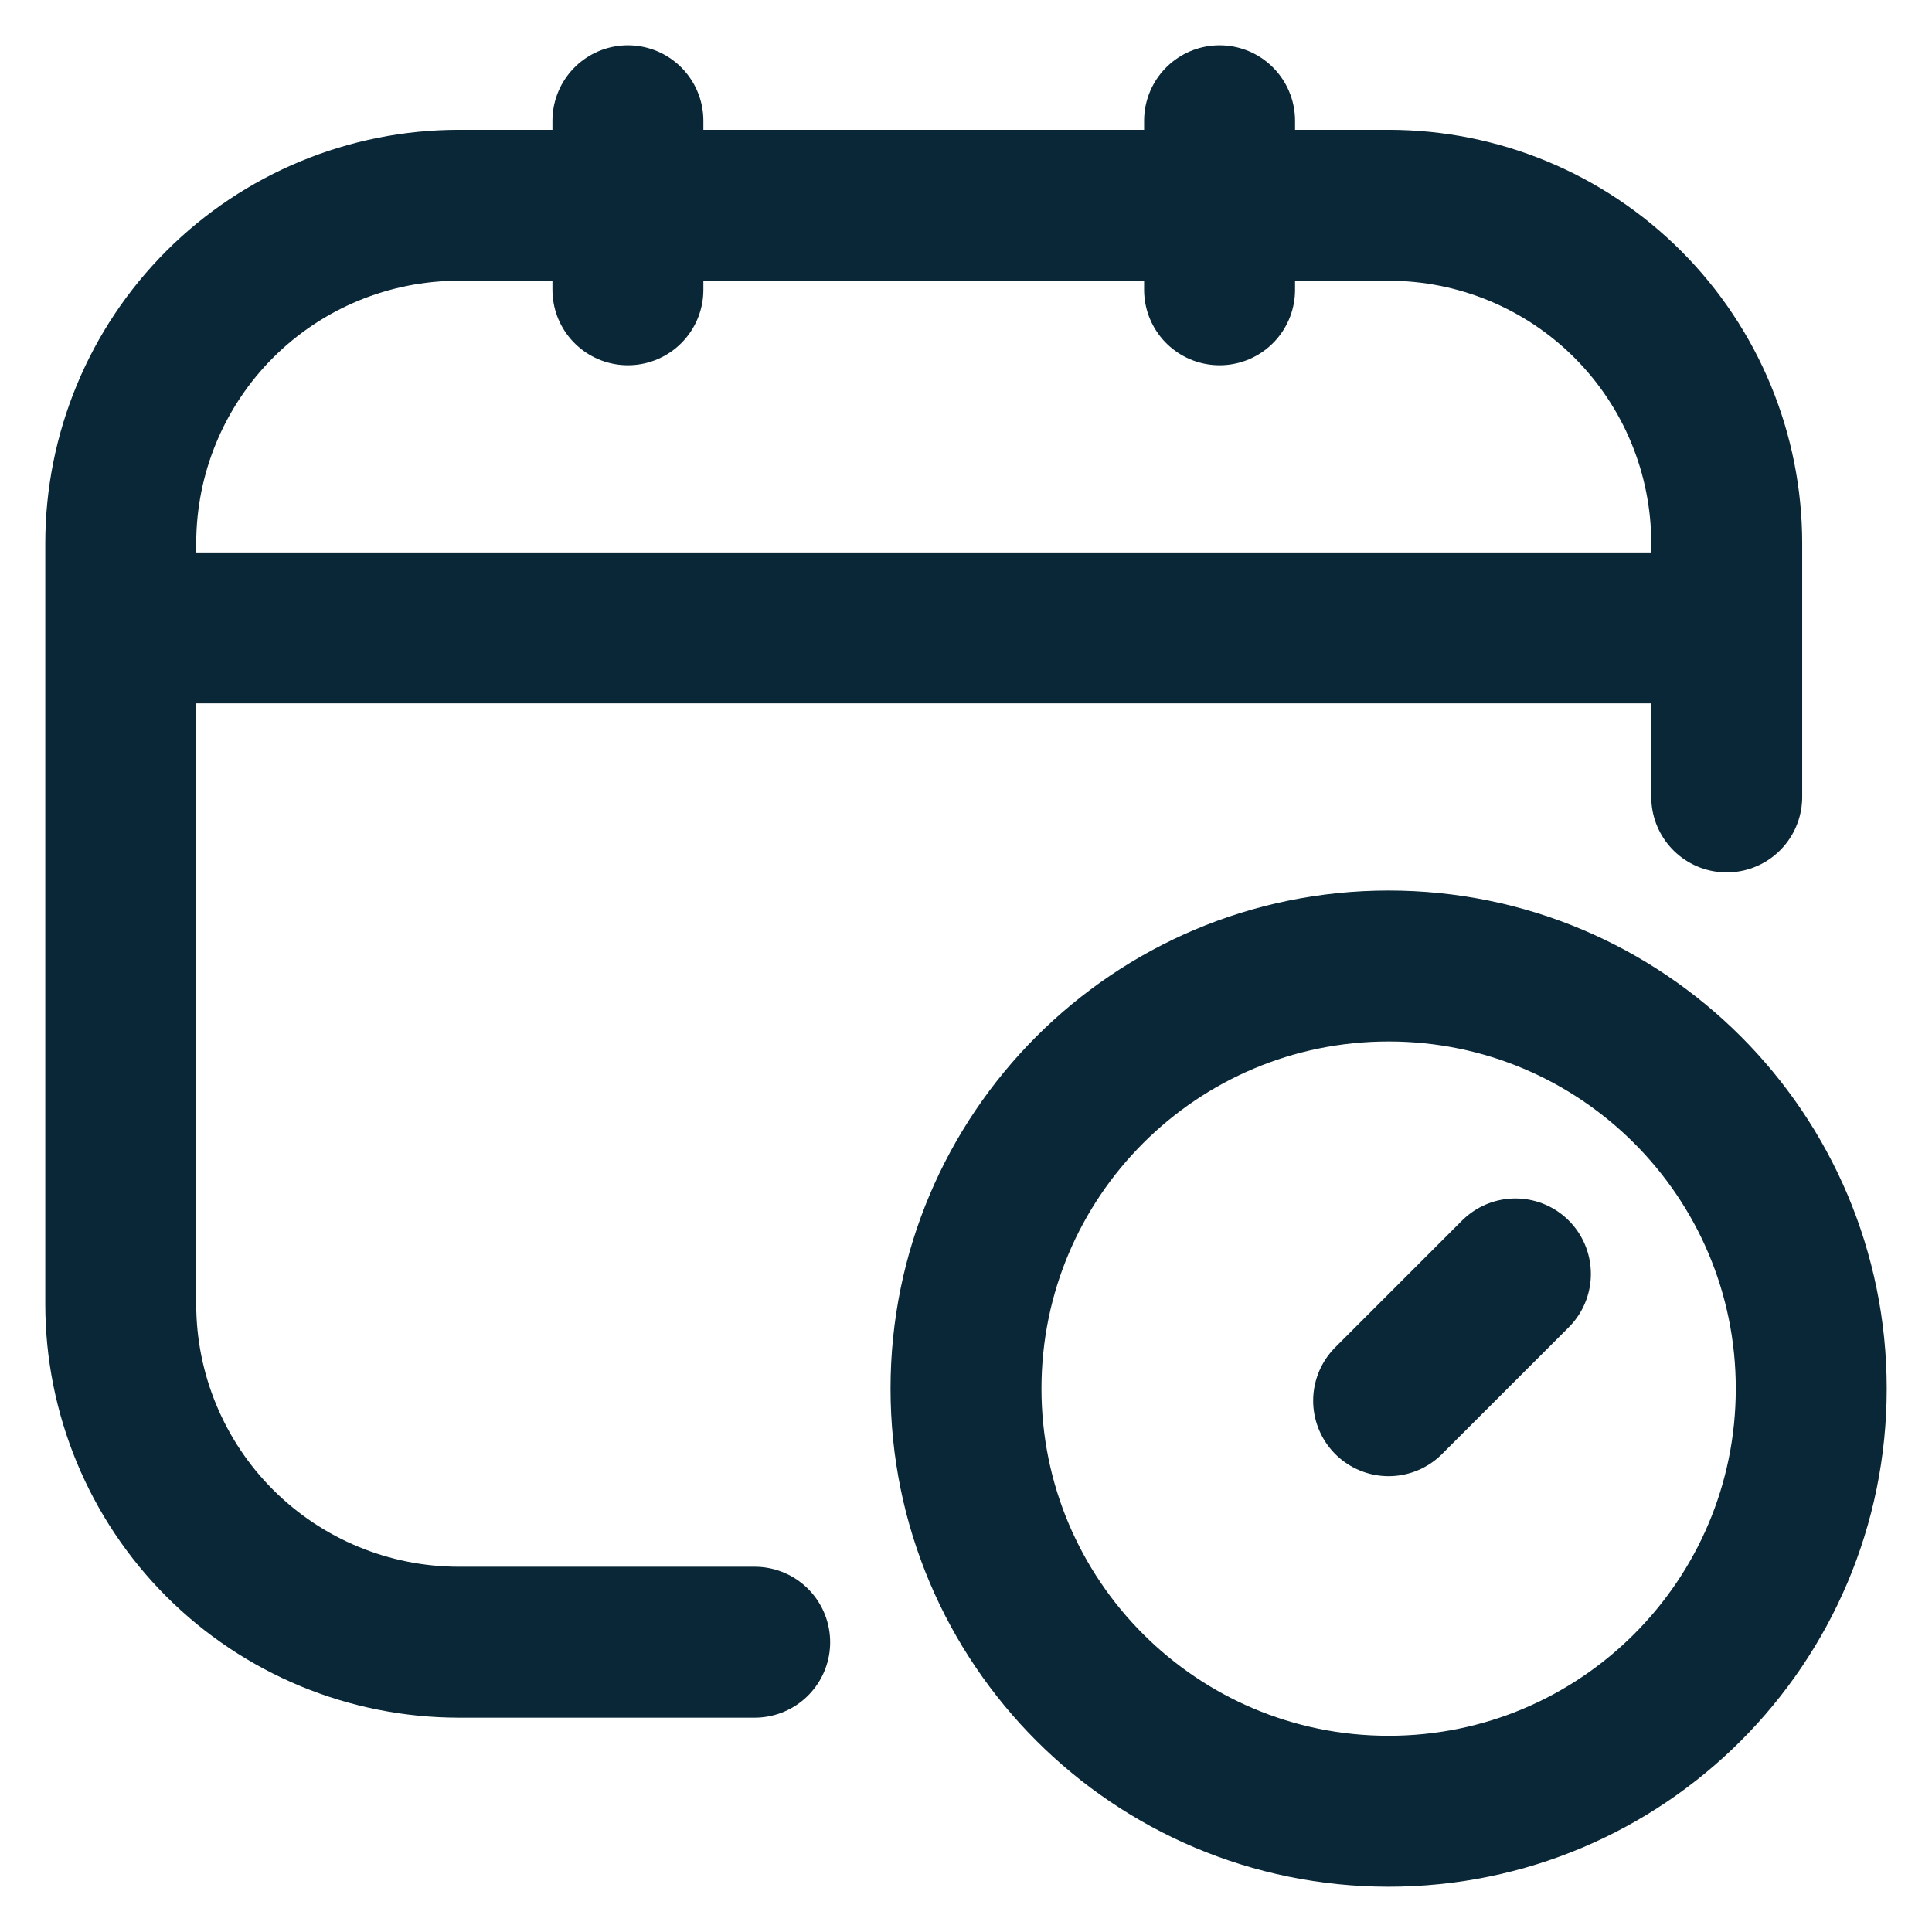
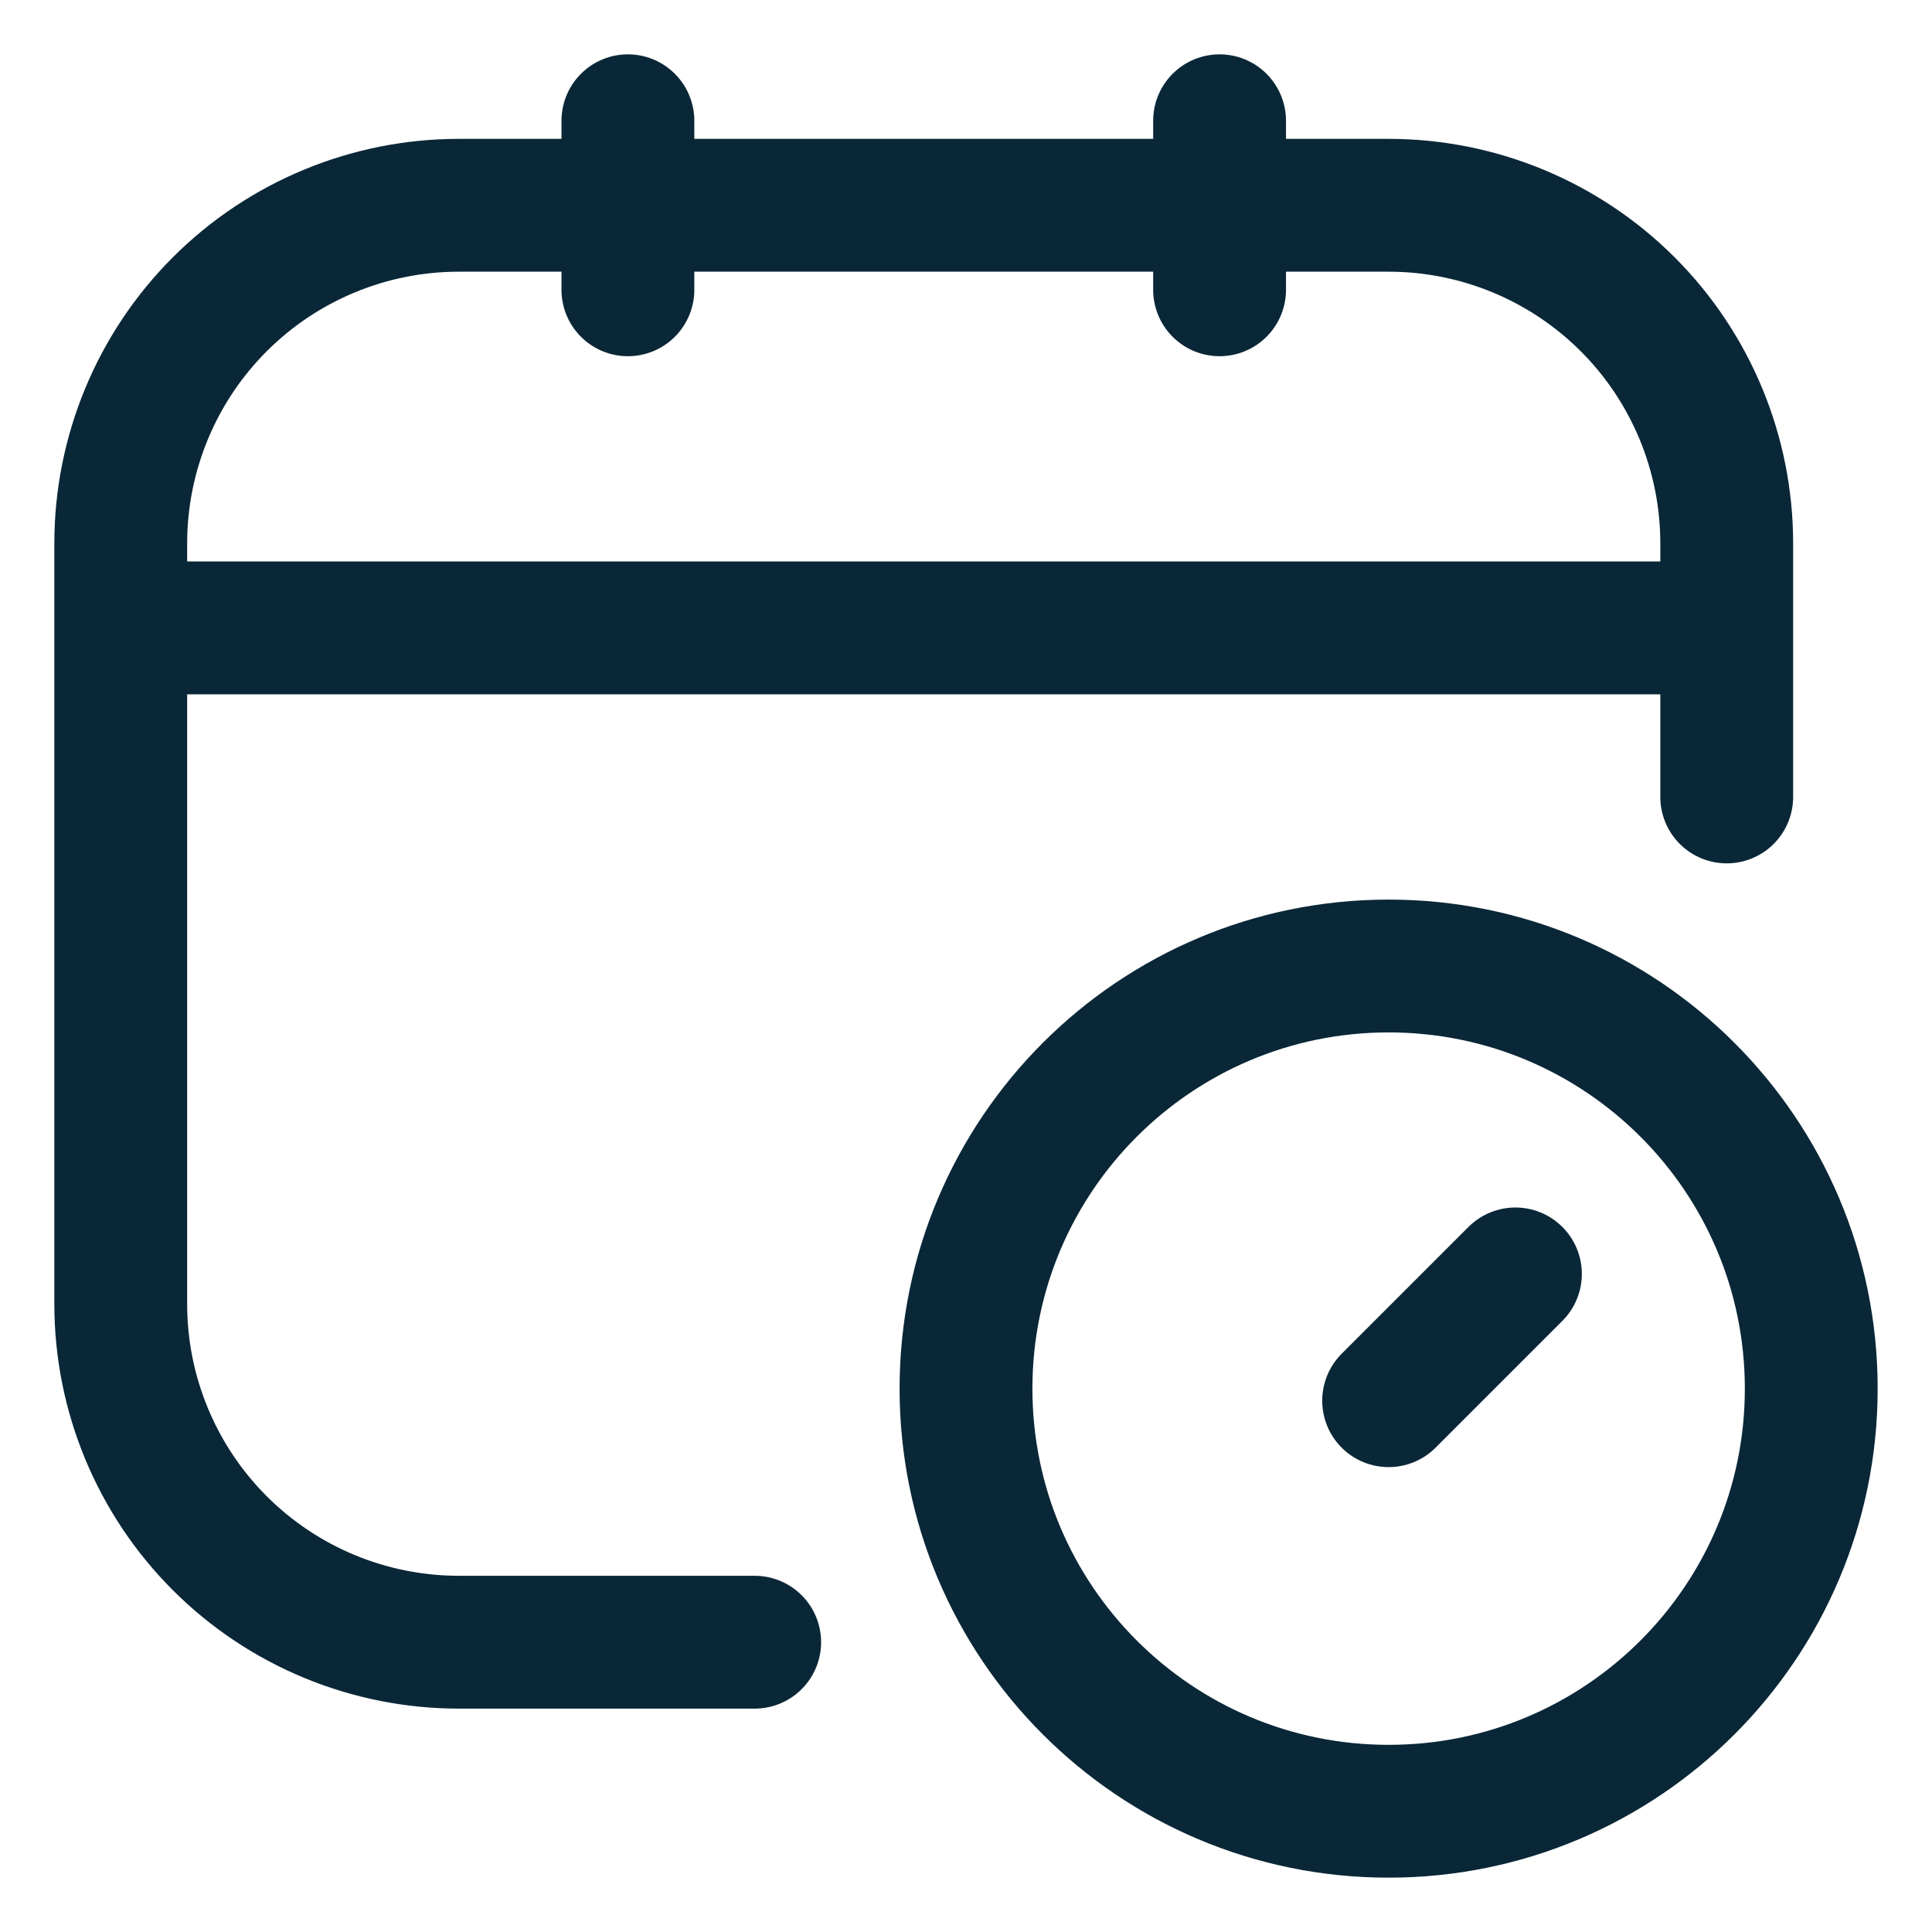
<svg xmlns="http://www.w3.org/2000/svg" width="32" height="32" viewBox="0 0 32 32" fill="none">
-   <path d="M28.6 13.2V9C28.6 7.515 28.01 6.09 26.96 5.04C25.91 3.99 24.485 3.4 23 3.4H7.6C6.115 3.4 4.69 3.99 3.64 5.04C2.59 6.09 2 7.515 2 9V21.6C2 23.085 2.59 24.51 3.64 25.56C4.69 26.61 6.115 27.2 7.6 27.2H12.5M10.4 2V4.8M20.2 2V4.8M2 10.4H28.6M25.1 21.1L23 23.2" stroke="#092737" stroke-width="2.5" stroke-linecap="round" stroke-linejoin="round" />
-   <path d="M23 30C26.866 30 30 26.866 30 23C30 19.134 26.866 16 23 16C19.134 16 16 19.134 16 23C16 26.866 19.134 30 23 30Z" stroke="#092737" stroke-width="2.5" stroke-linecap="round" stroke-linejoin="round" />
+   <path d="M28.6 13.2V9C28.6 7.515 28.01 6.09 26.96 5.04C25.91 3.99 24.485 3.4 23 3.4H7.6C6.115 3.4 4.69 3.99 3.64 5.04C2.59 6.09 2 7.515 2 9V21.6C2 23.085 2.59 24.51 3.64 25.56C4.69 26.61 6.115 27.2 7.6 27.2H12.5M10.4 2V4.8M20.2 2V4.8M2 10.4H28.6M25.1 21.1L23 23.2" stroke="#092737" stroke-width="2.2" stroke-linecap="round" stroke-linejoin="round" />
+   <path d="M23 30C26.866 30 30 26.866 30 23C30 19.134 26.866 16 23 16C19.134 16 16 19.134 16 23C16 26.866 19.134 30 23 30Z" stroke="#092737" stroke-width="2.2" stroke-linecap="round" stroke-linejoin="round" />
</svg>
